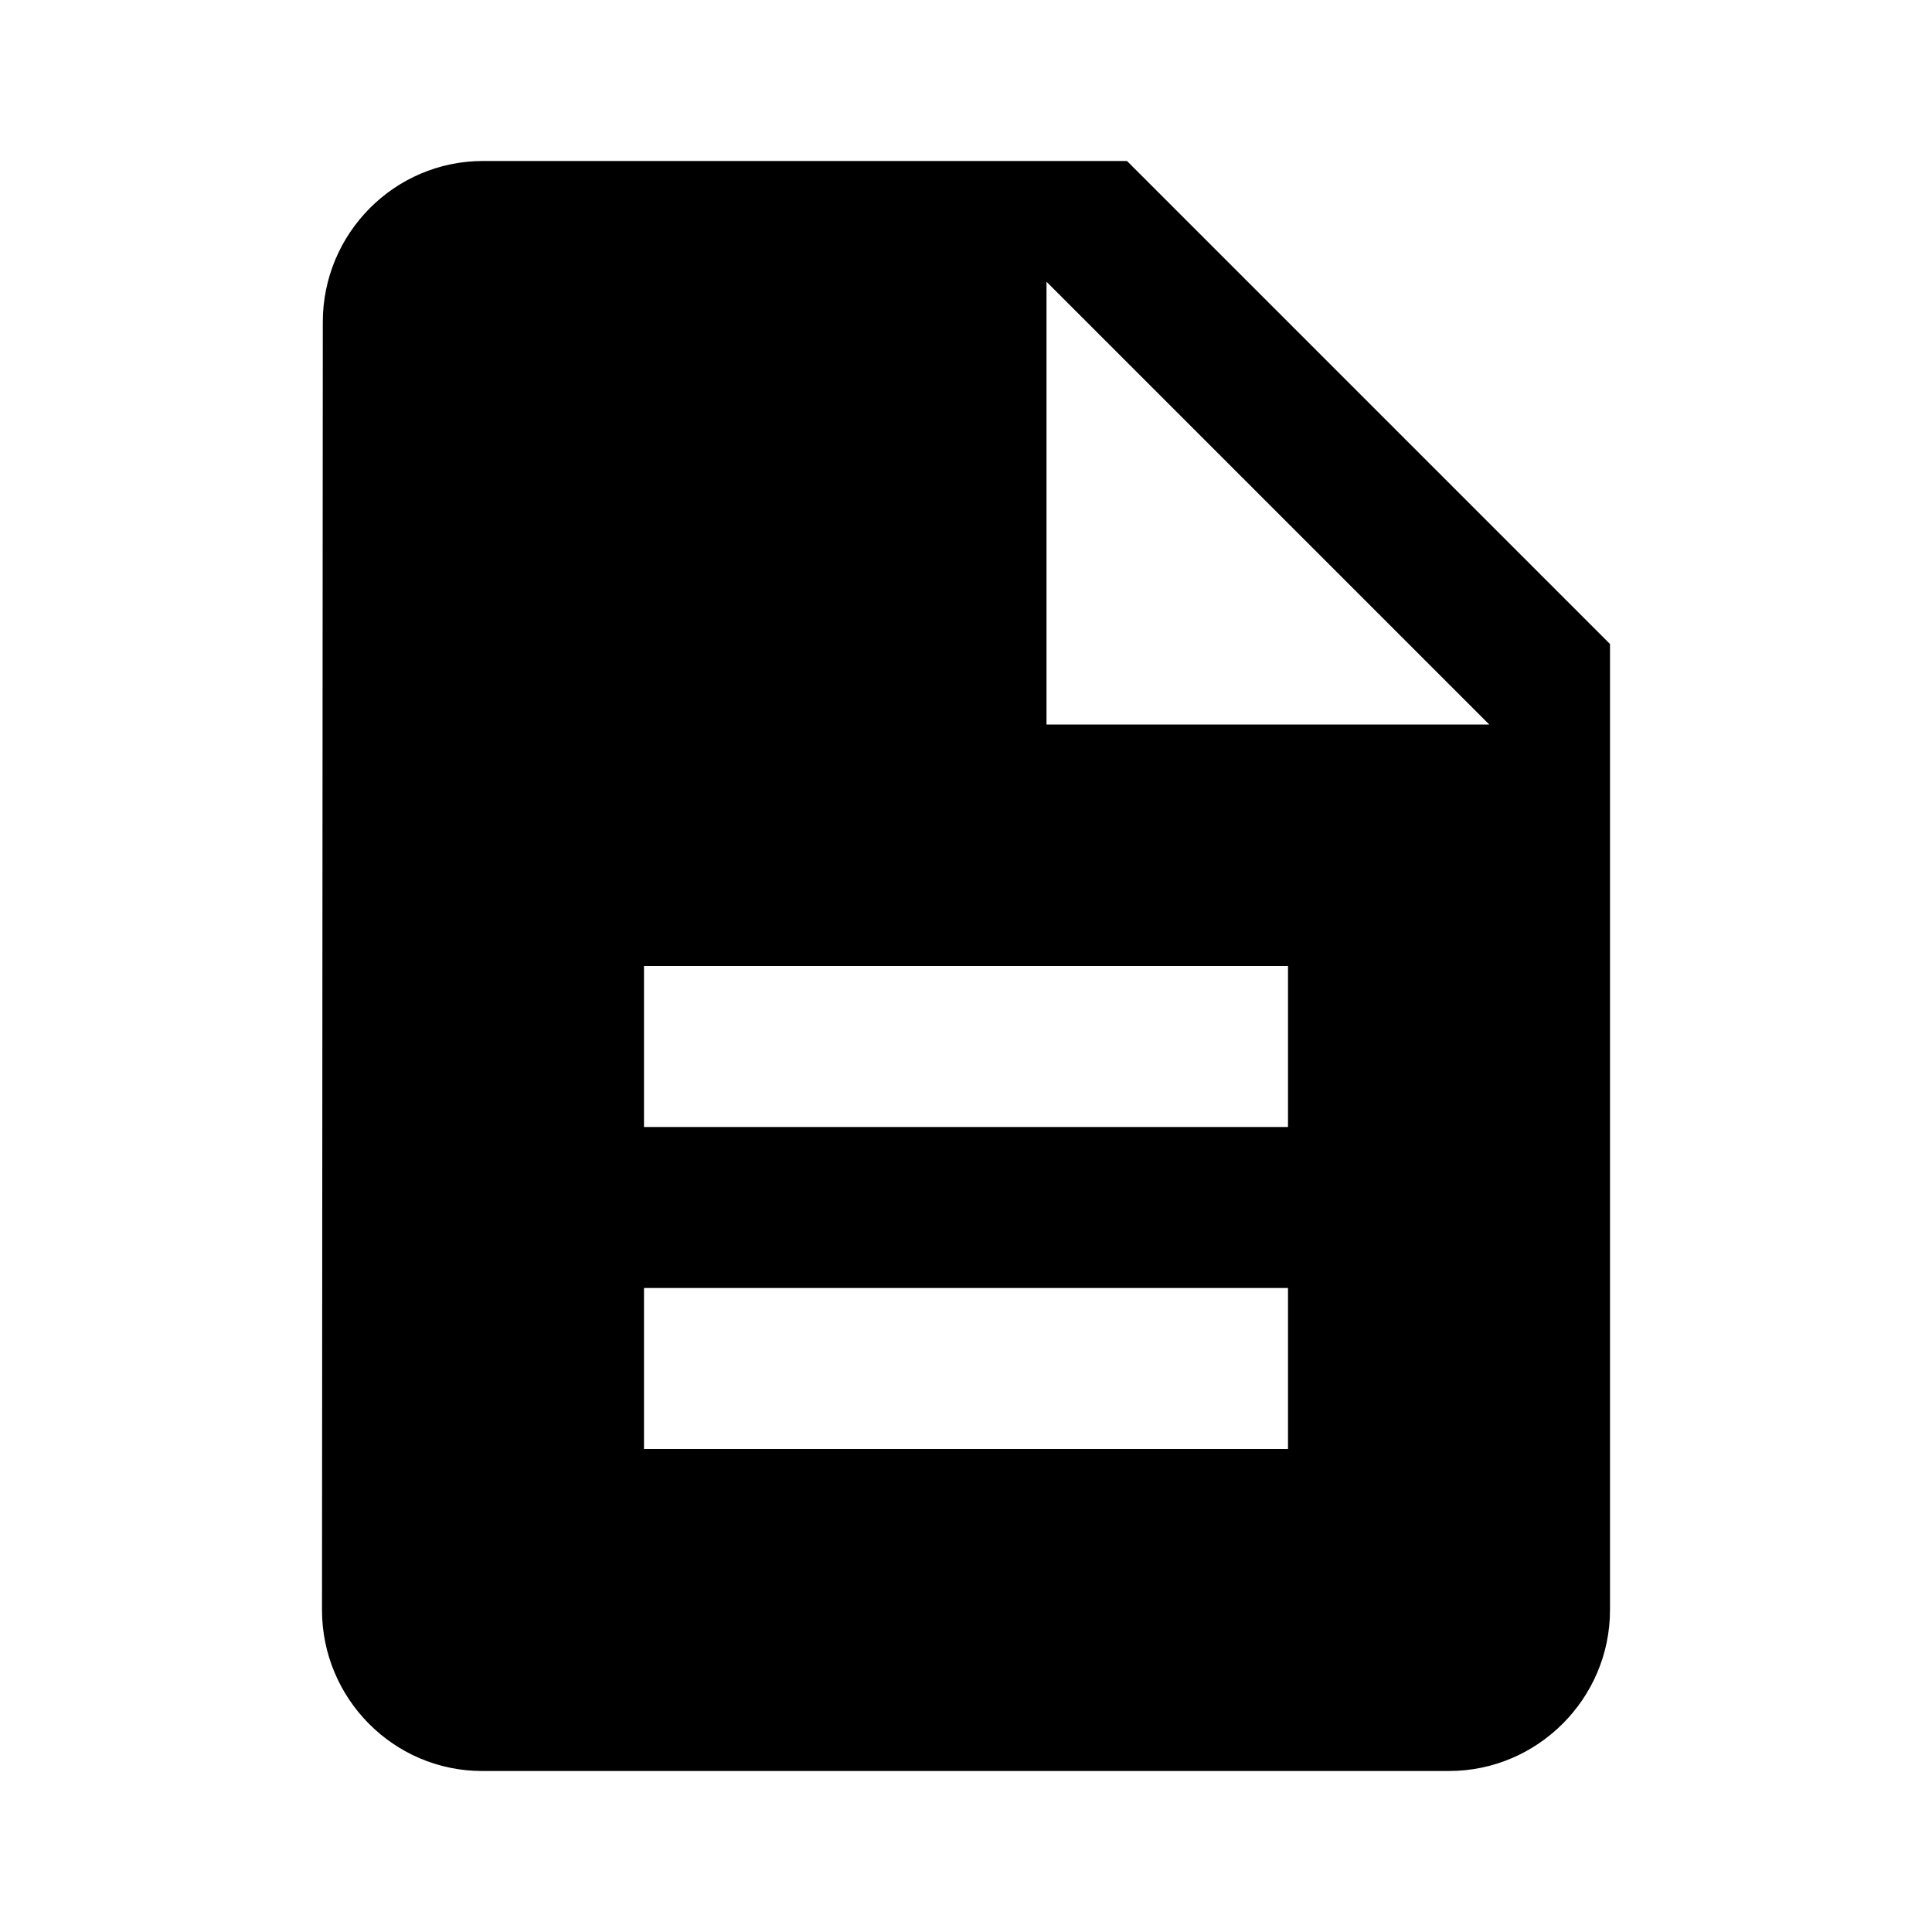
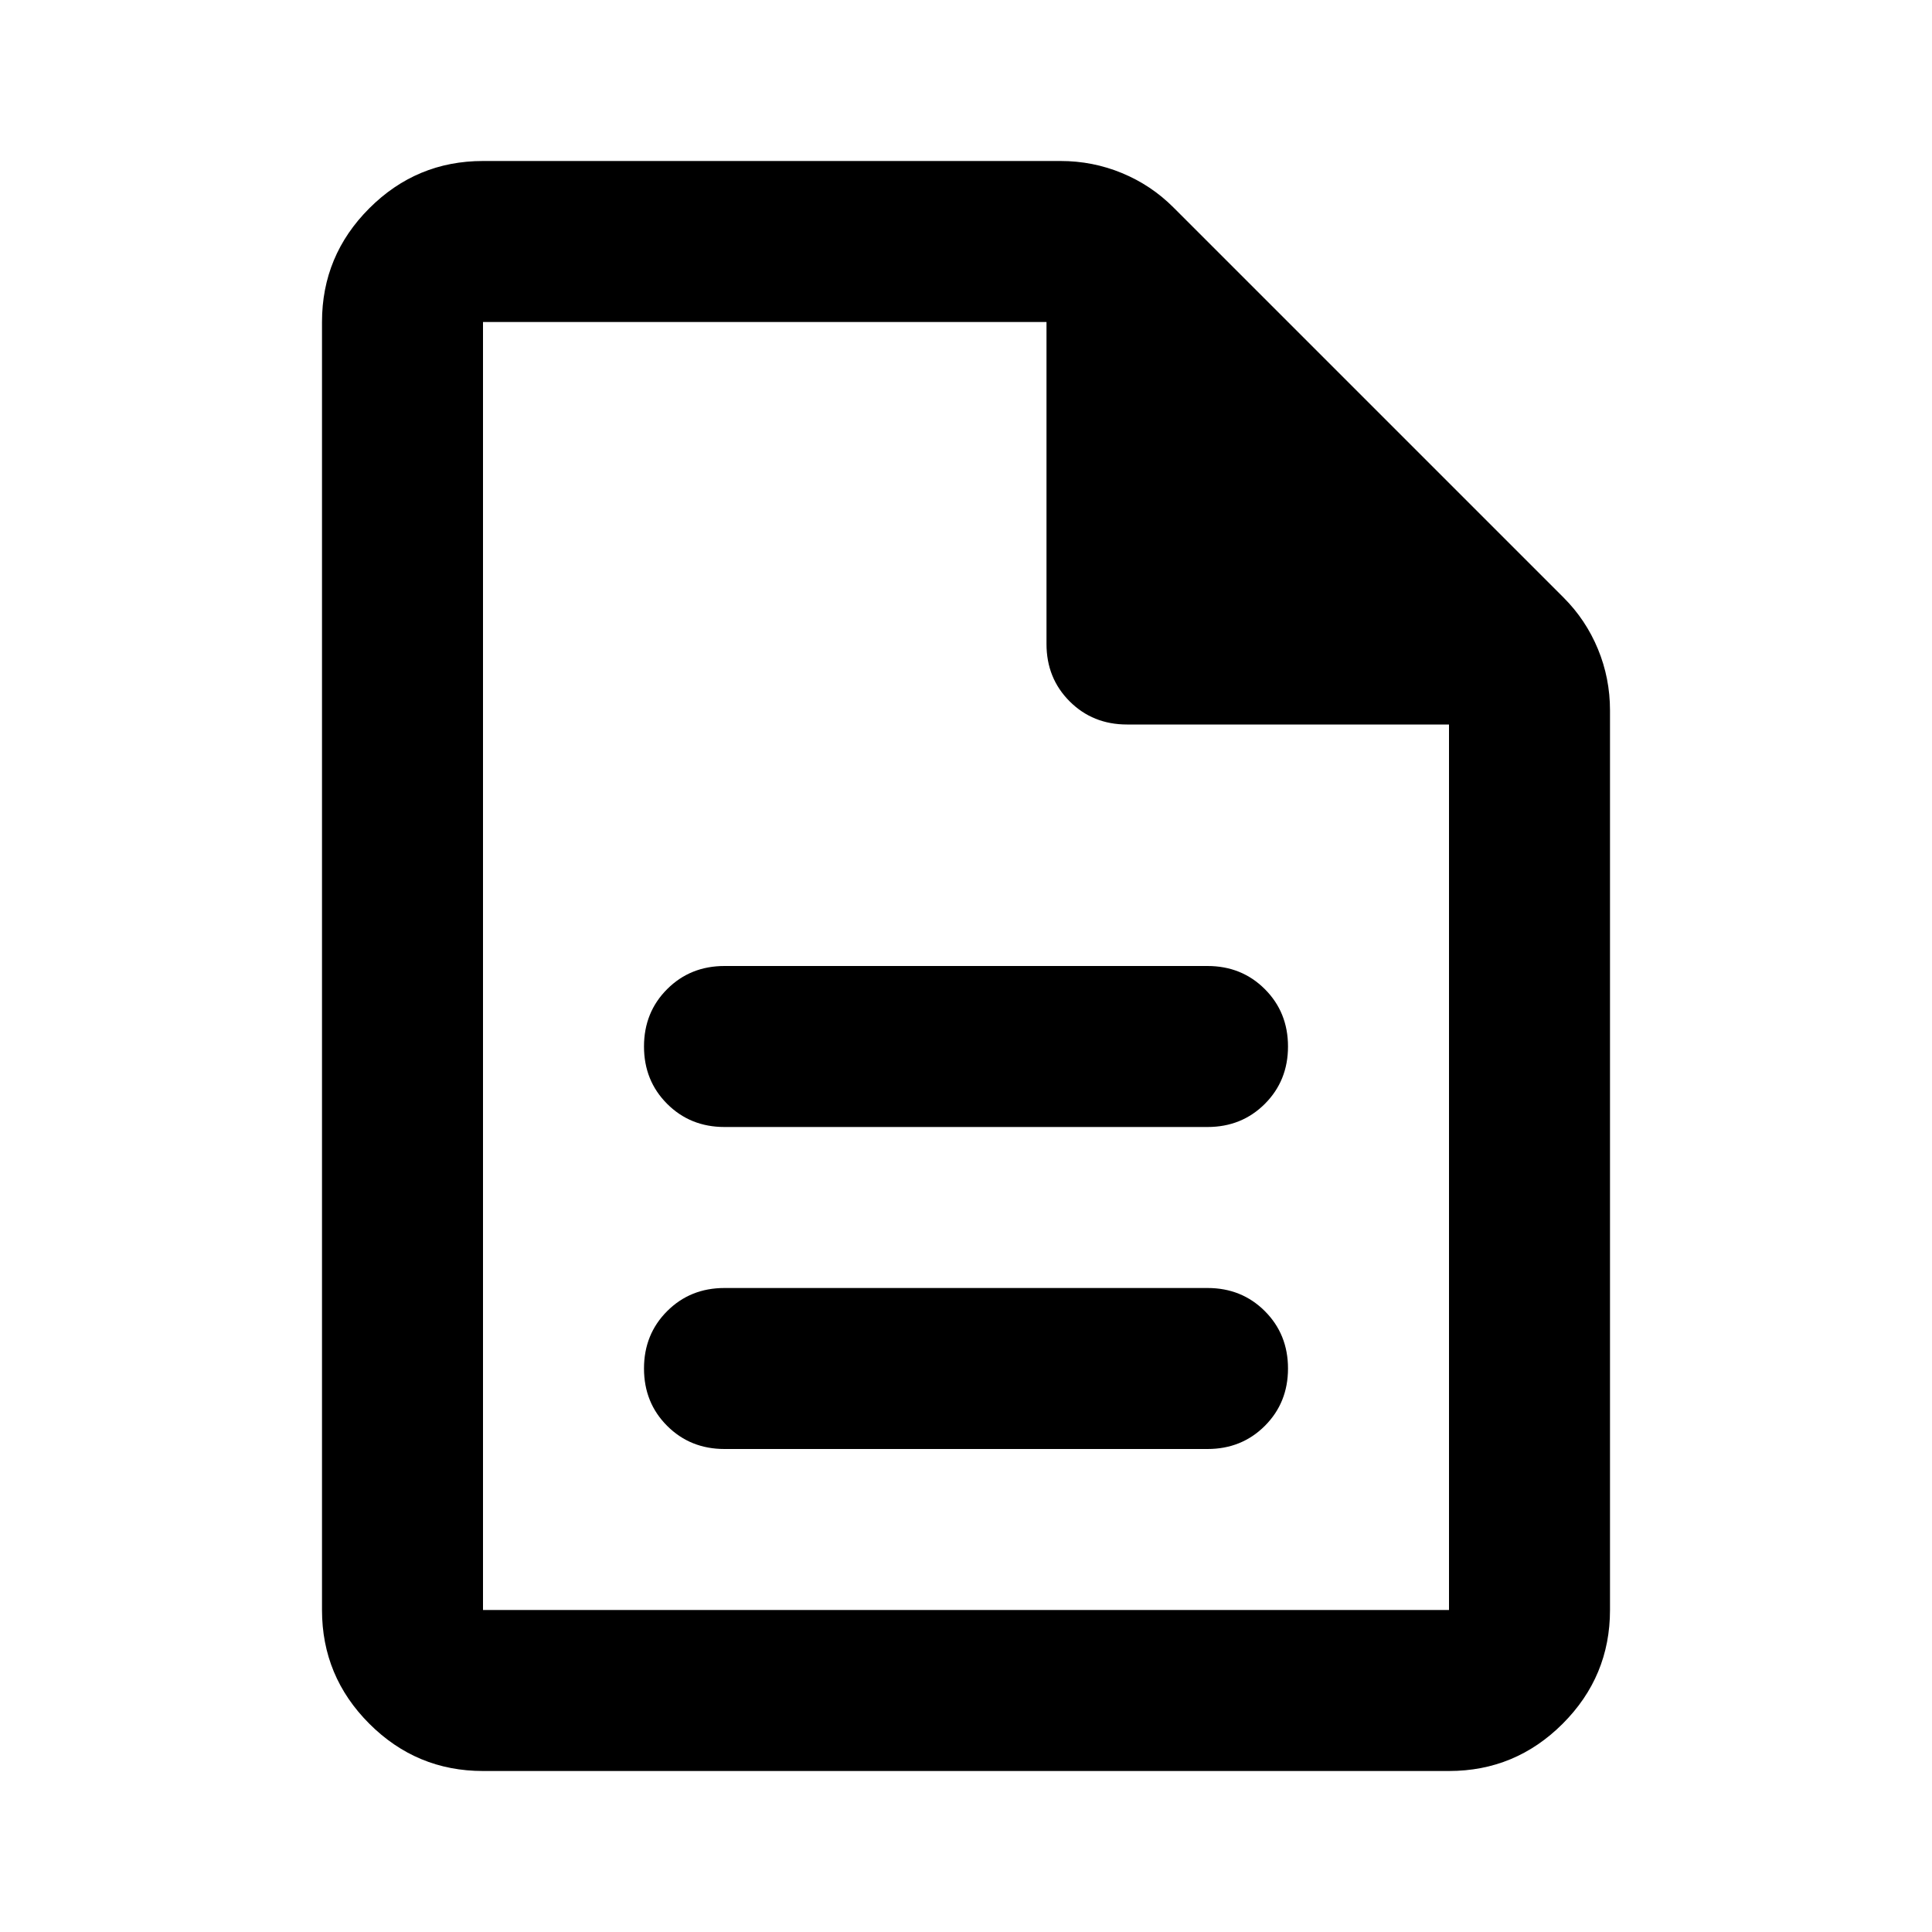
- <svg xmlns="http://www.w3.org/2000/svg" height="24" viewBox="0 0 24 24" width="24">
-   <path d="M0 0h24v24H0z" fill="none" />
-   <path d="M14 2H6c-1.1 0-1.99.9-1.99 2L4 20c0 1.1.89 2 1.99 2H18c1.1 0 2-.9 2-2V8l-6-6zm2 16H8v-2h8v2zm0-4H8v-2h8v2zm-3-5V3.5L18.5 9H13z" />
+ <svg xmlns="http://www.w3.org/2000/svg" height="24" viewBox="0 -960 960 960" width="24">
+   <path d="M360-240h240q17 0 28.5-11.5T640-280q0-17-11.5-28.5T600-320H360q-17 0-28.5 11.5T320-280q0 17 11.5 28.5T360-240Zm0-160h240q17 0 28.5-11.5T640-440q0-17-11.5-28.5T600-480H360q-17 0-28.5 11.5T320-440q0 17 11.5 28.5T360-400ZM240-80q-33 0-56.5-23.5T160-160v-640q0-33 23.5-56.5T240-880h287q16 0 30.5 6t25.5 17l194 194q11 11 17 25.5t6 30.5v447q0 33-23.5 56.5T720-80H240Zm280-560v-160H240v640h480v-440H560q-17 0-28.5-11.5T520-640ZM240-800v200-200 640-640Z" />
</svg>
